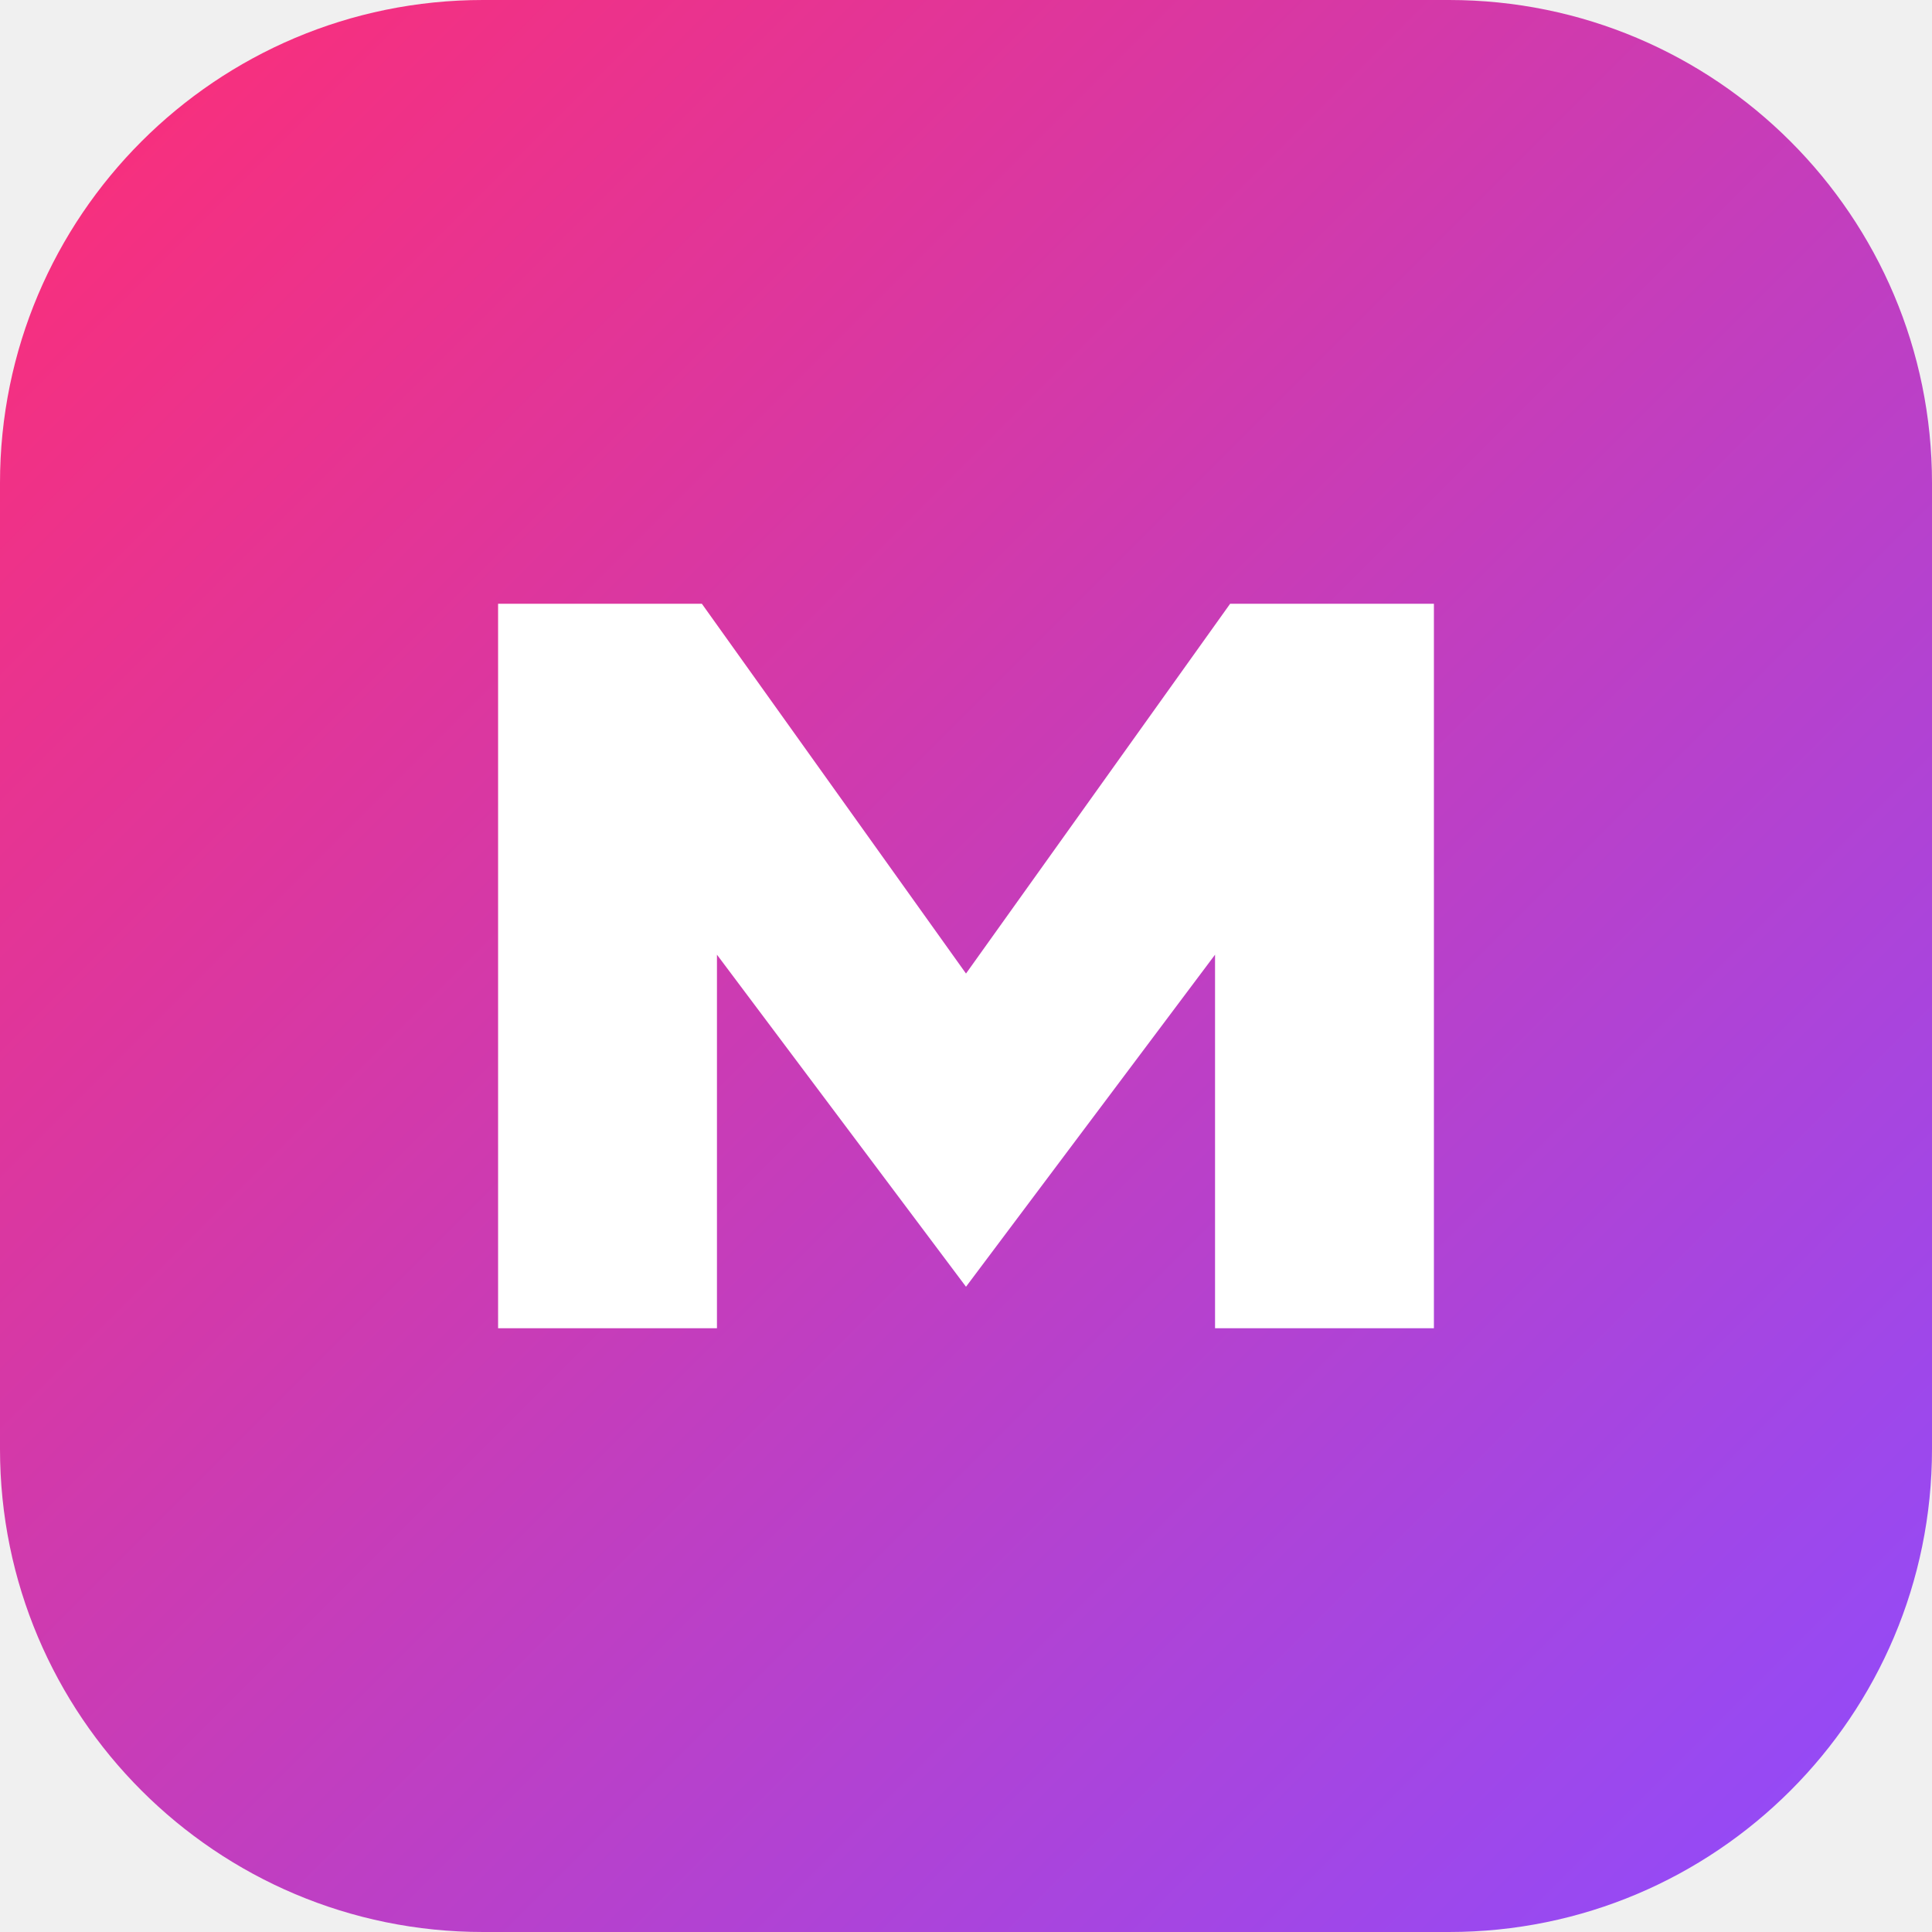
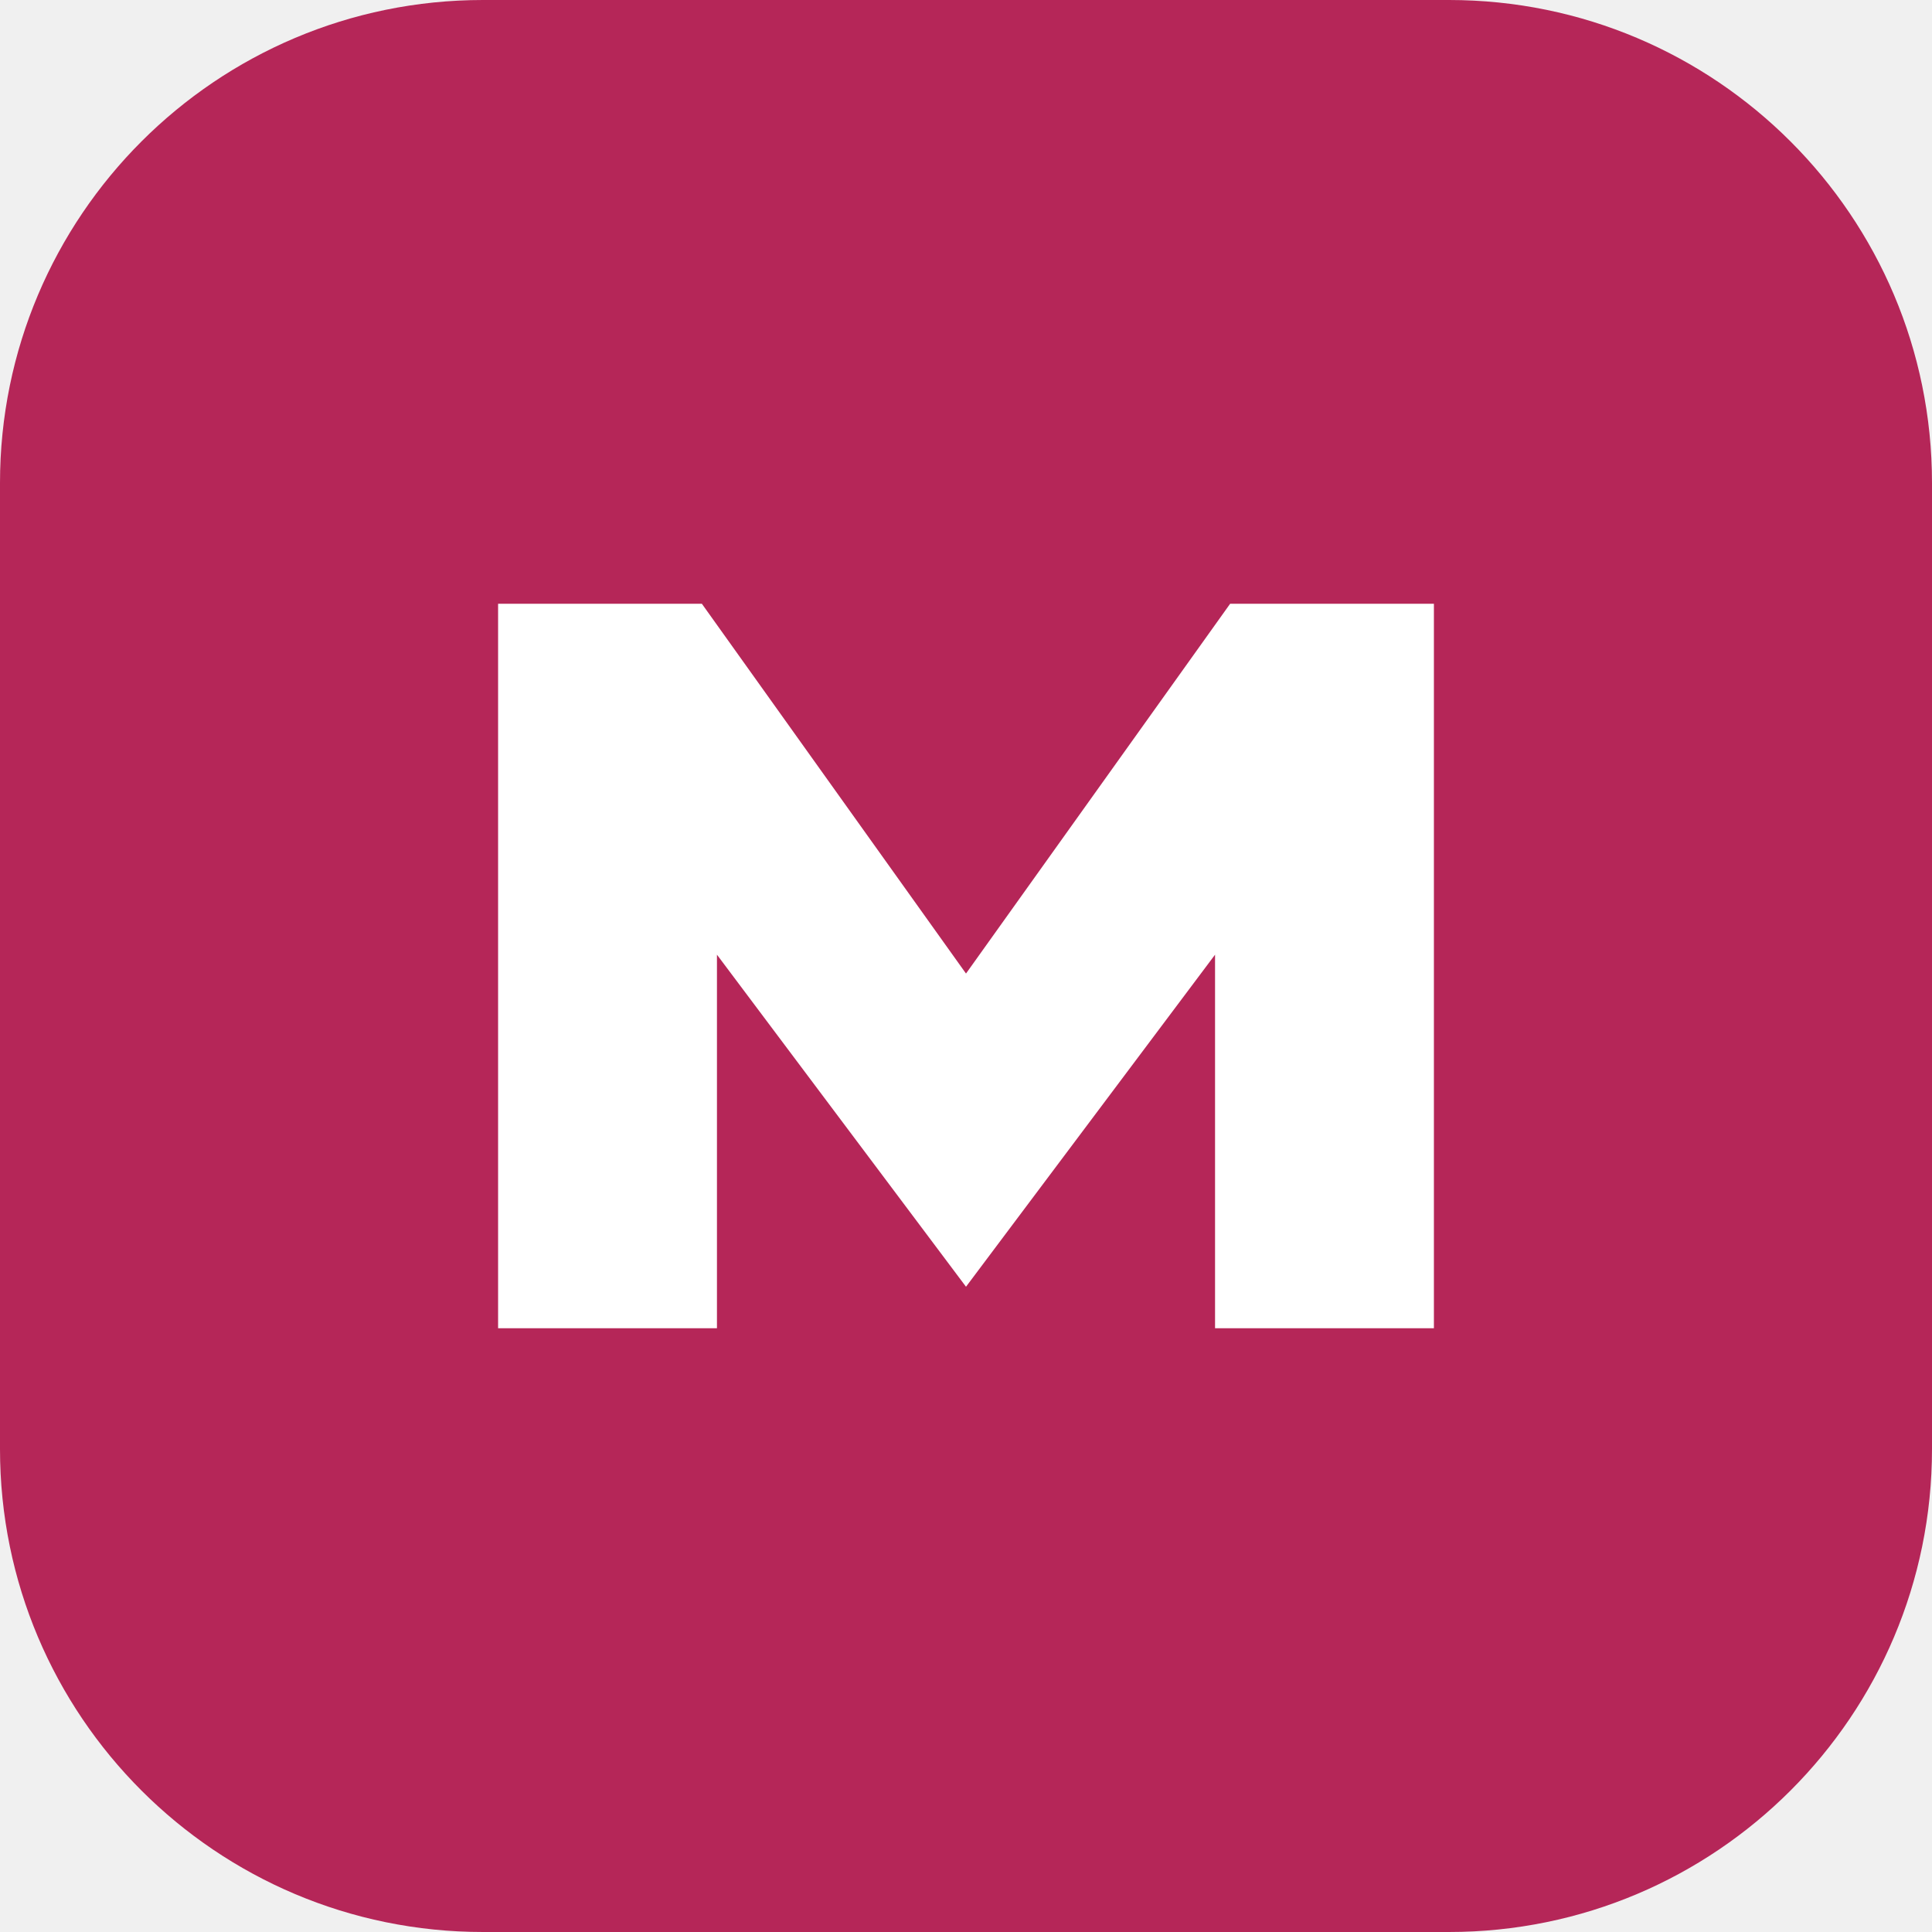
<svg xmlns="http://www.w3.org/2000/svg" viewBox="0 0 512 512">
-   <defs>
-     <linearGradient id="g" x1="0" y1="0" x2="1" y2="1">
-       <stop stop-color="#ff2d74" />
-       <stop offset="1" stop-color="#8d4cff" />
-     </linearGradient>
-   </defs>
-   <rect width="512" height="512" rx="128" fill="url(#g)" />
+   <rect width="512" height="512" rx="128" fill="#b52658" />
  <path d="M132 352V160h54l70 98 70-98h54v192h-58v-99l-66 88-66-88v99z" fill="white" />
</svg>
